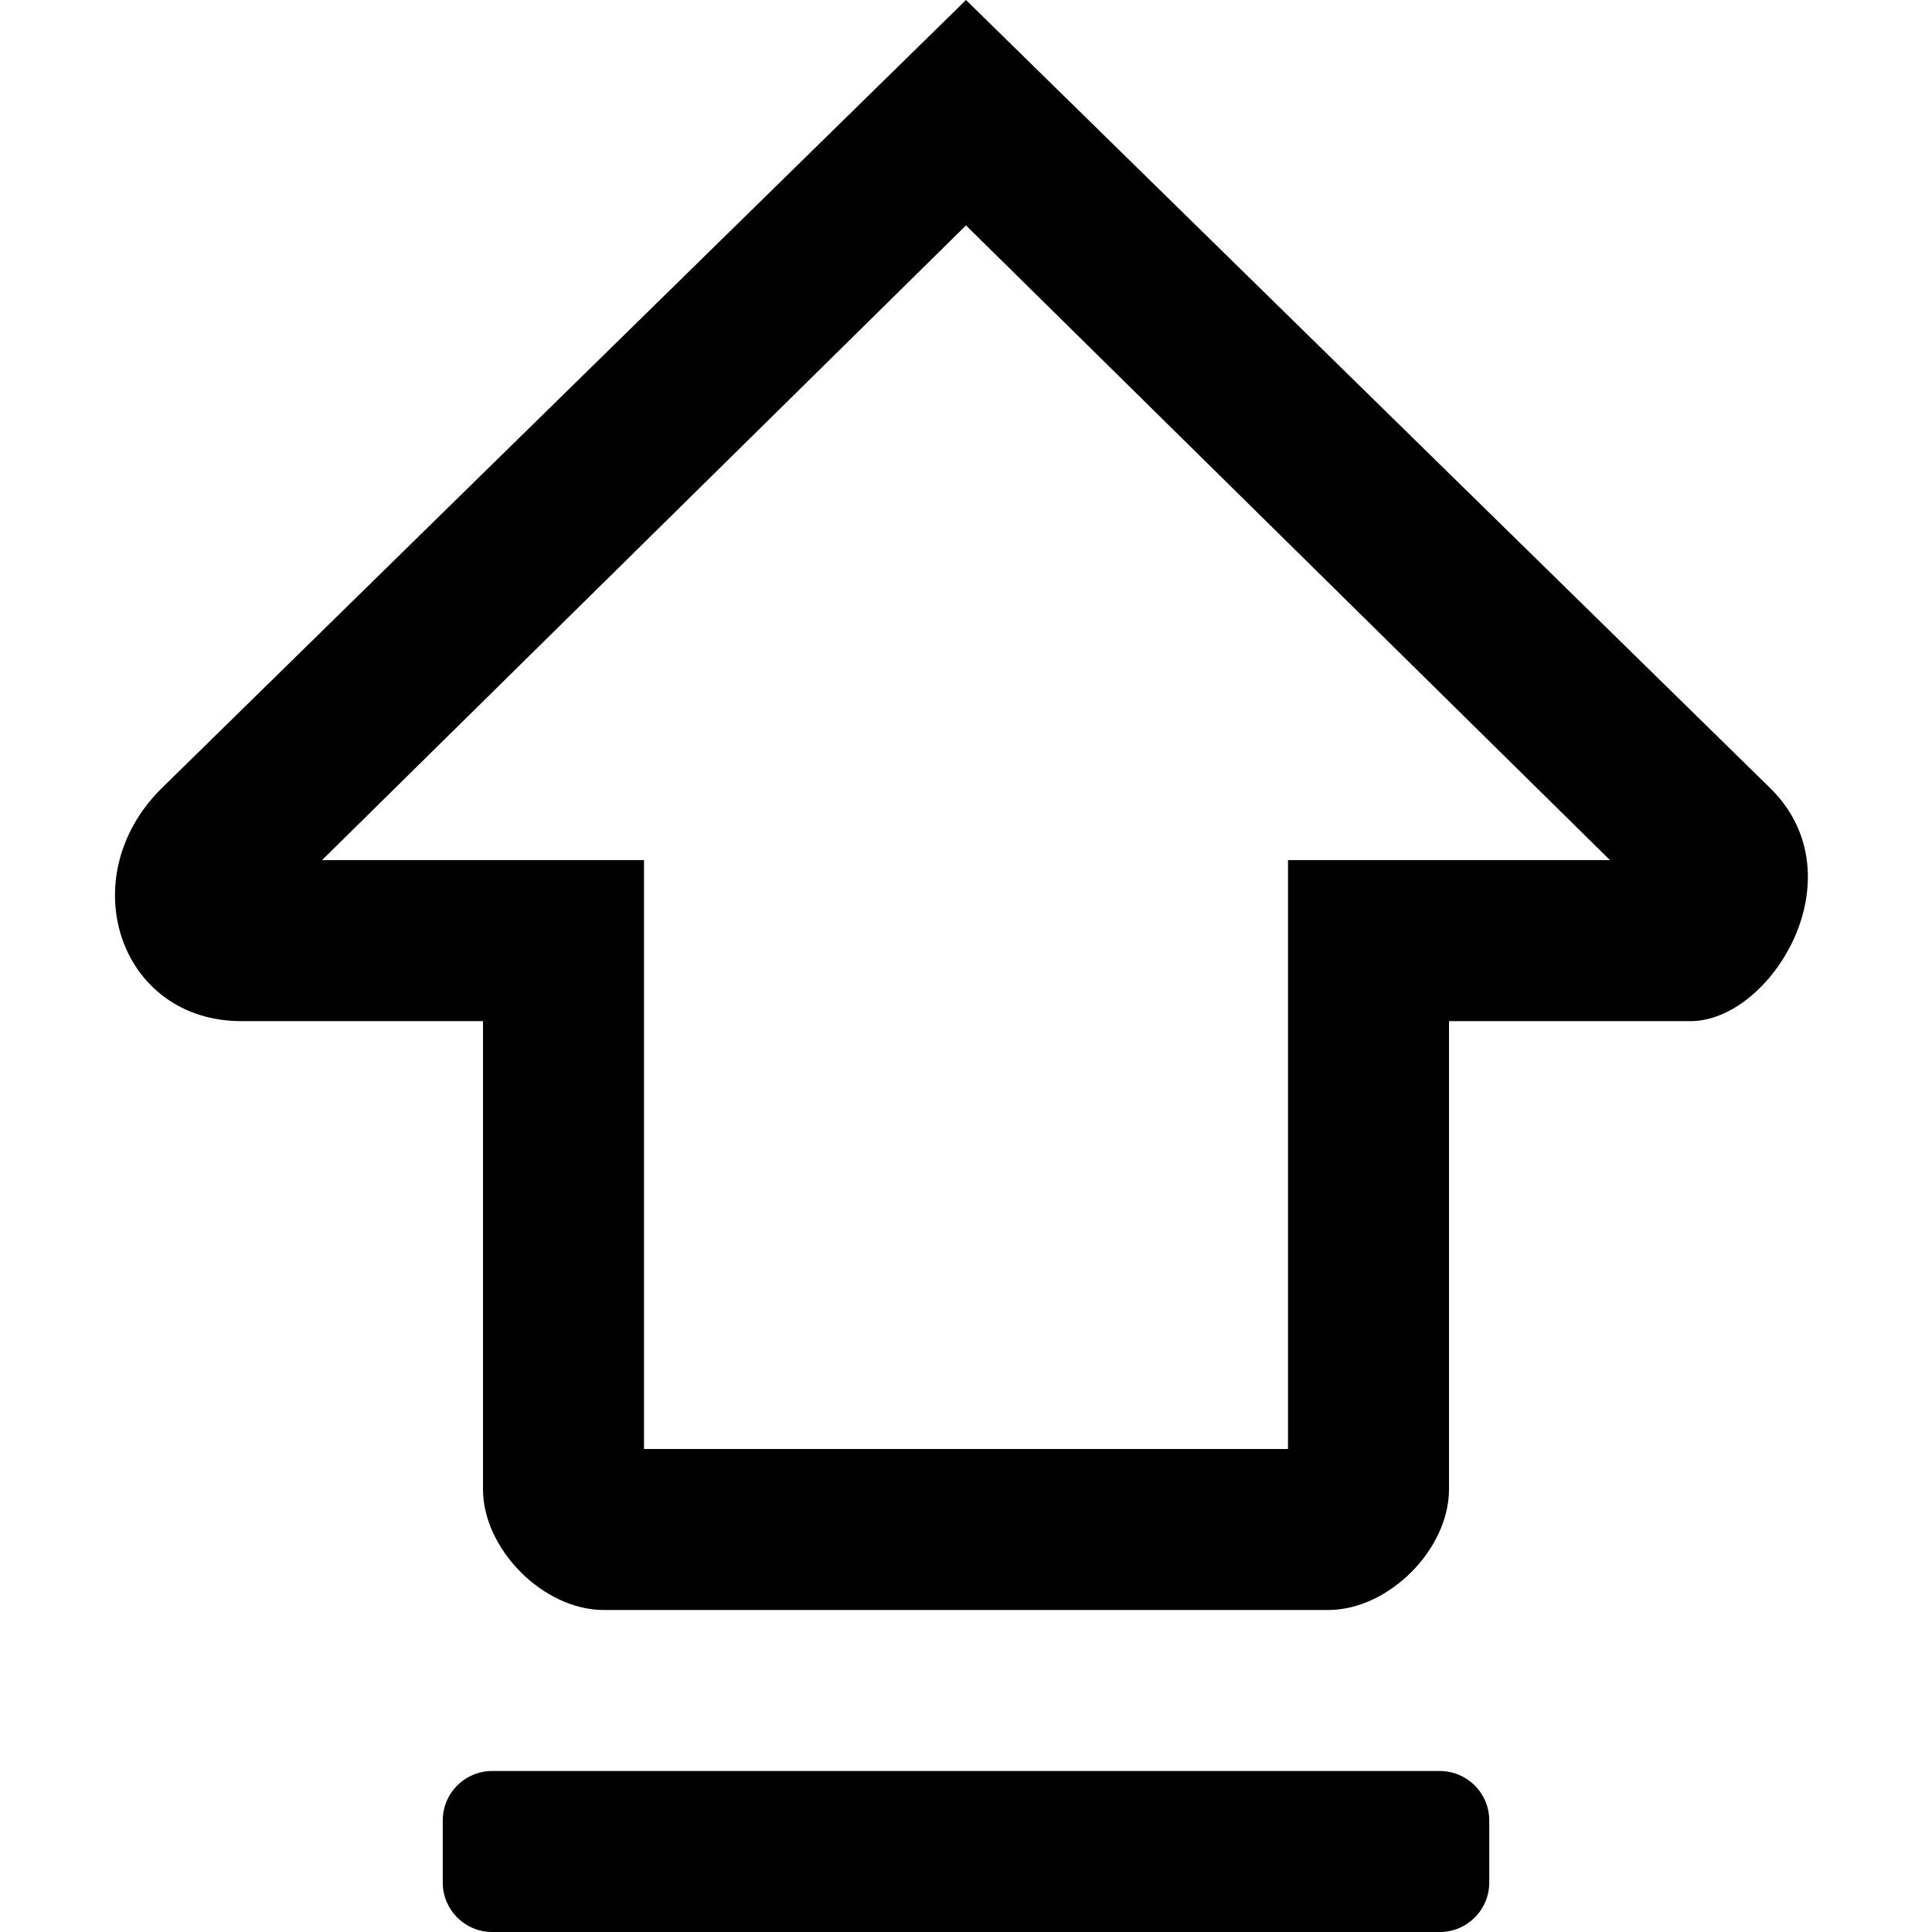
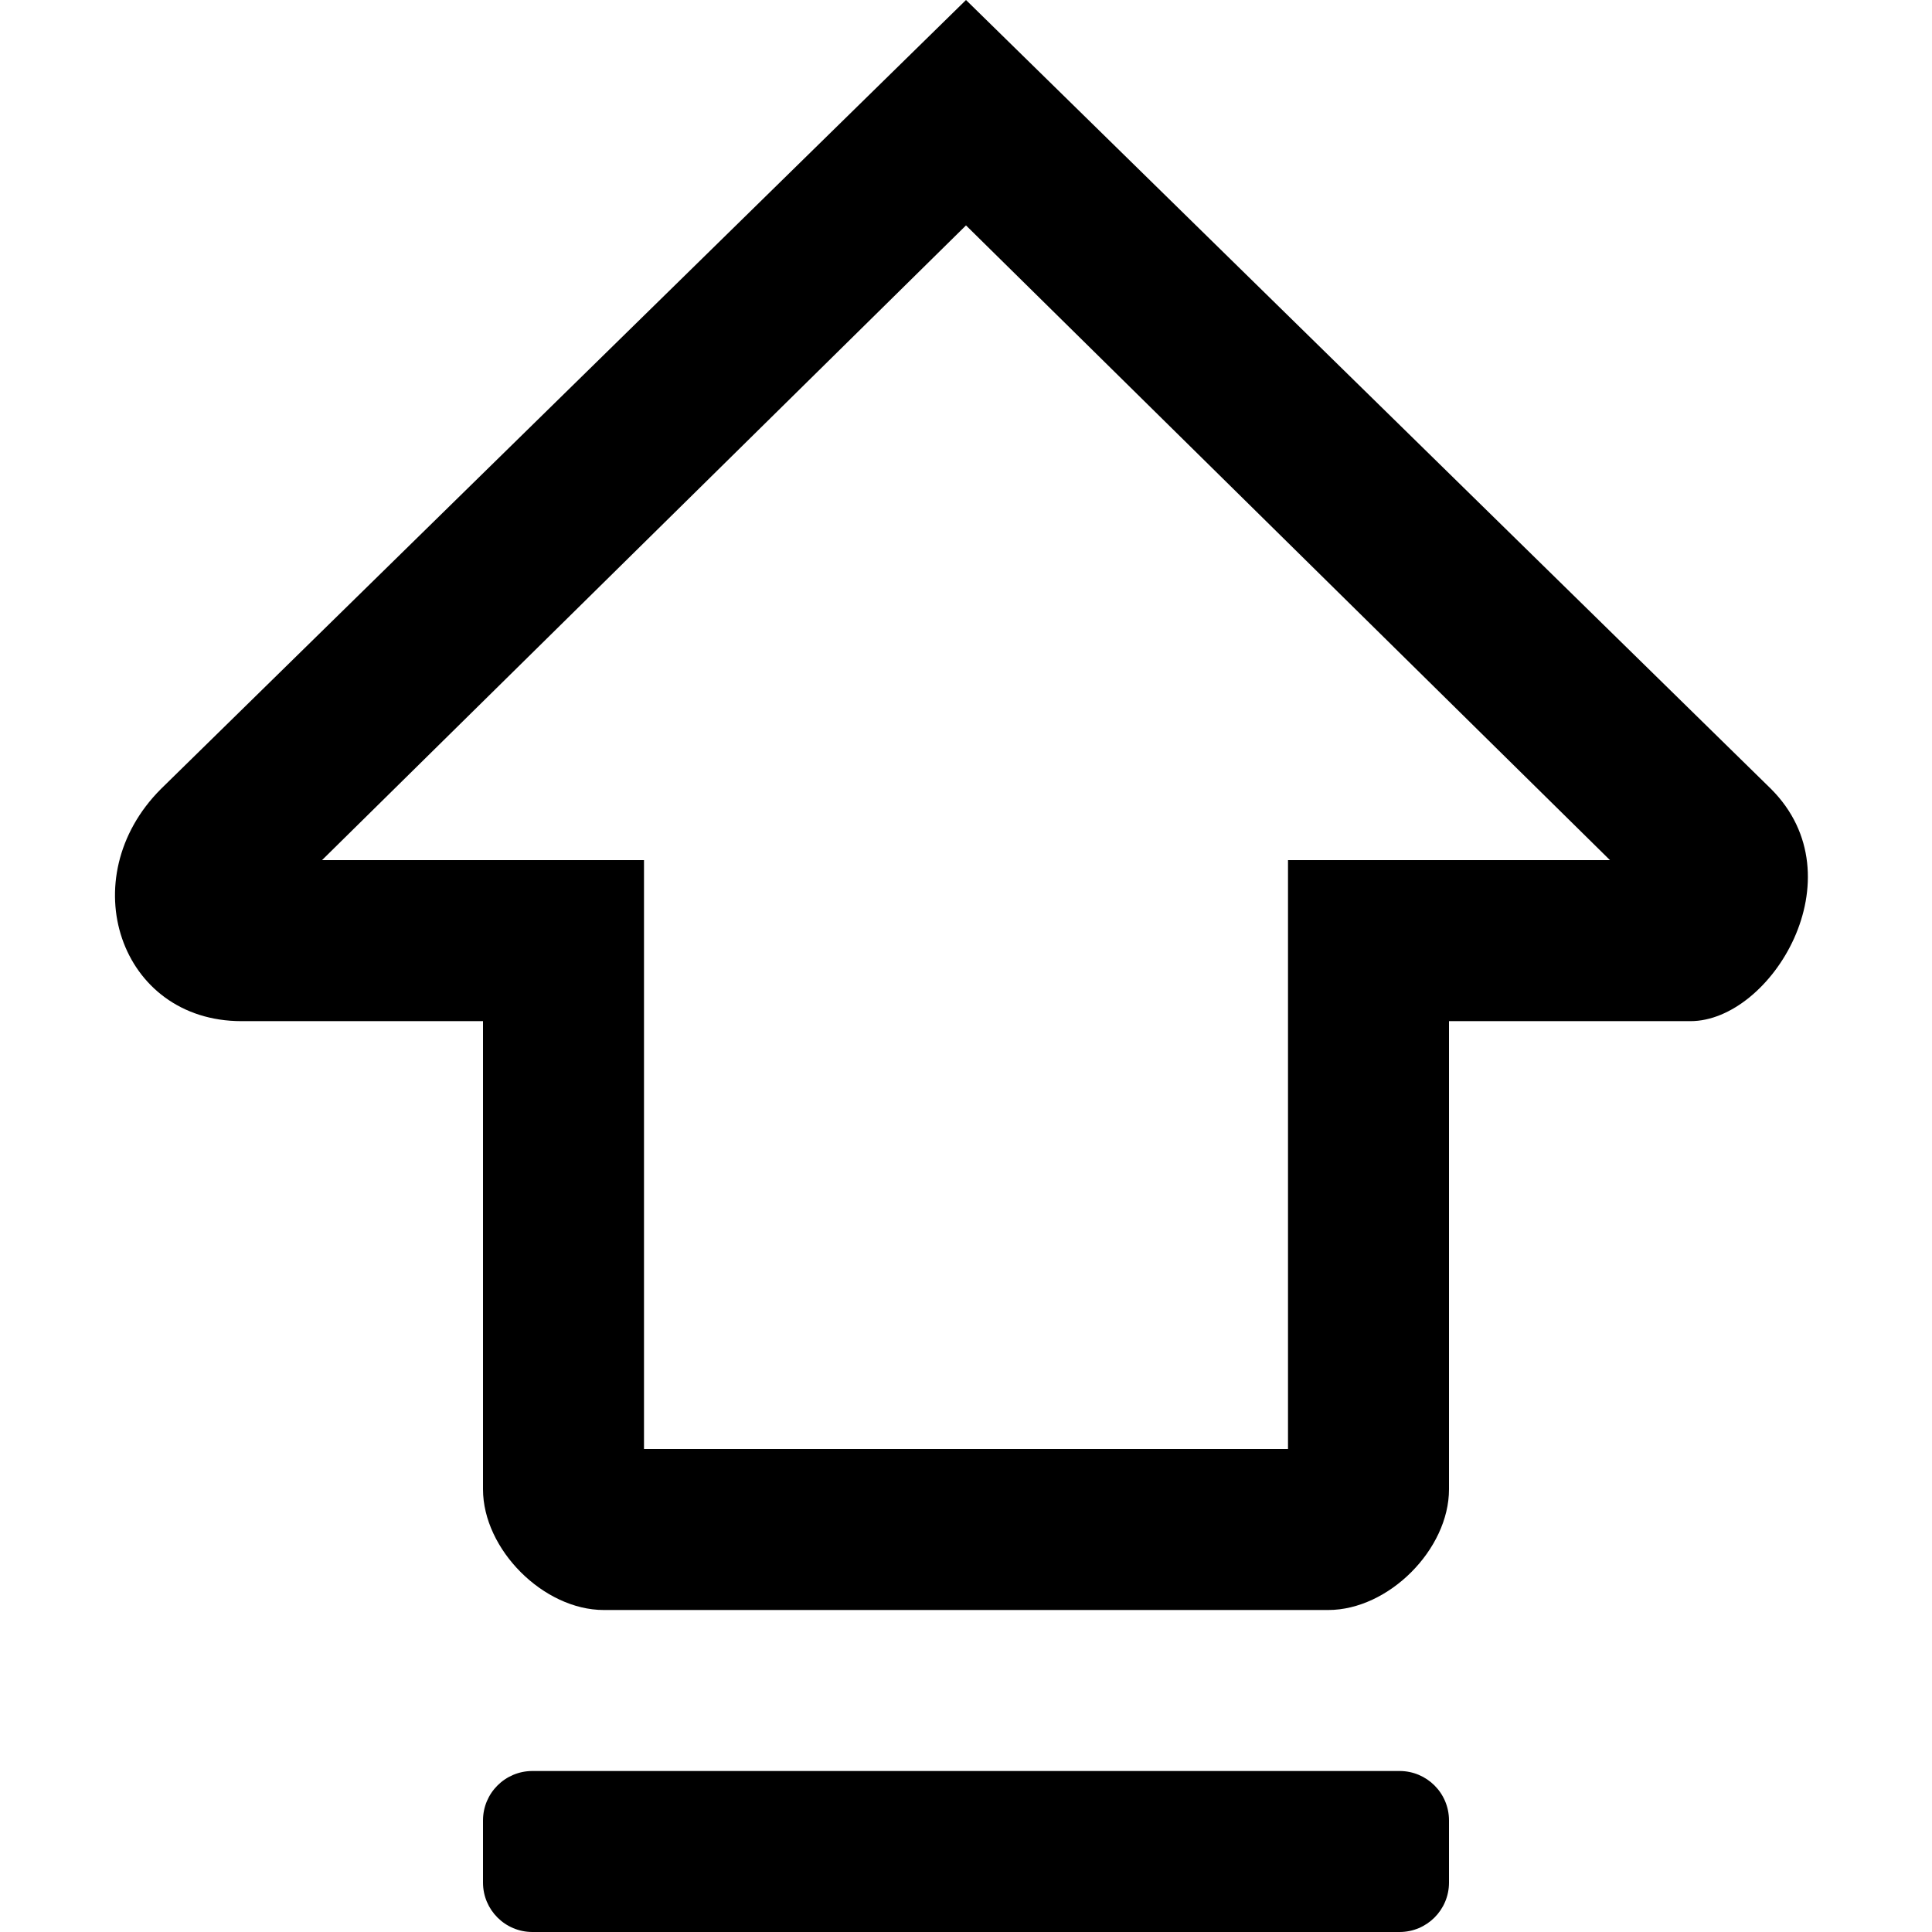
<svg xmlns="http://www.w3.org/2000/svg" width="24" height="24" version="1.1" id="svg6" xml:space="preserve">
  <defs id="defs10" />
  <path d="M 21,22 V 7 C 21,6.31 20.65,5.77 20.12,5.41 L 12,0 3.89,5.41 C 3.36,5.77 3,6.31 3,7 v 15 c 0,1.1 0.9,2 2,2 h 14 c 1.1,0 2,-0.9 2,-2 z M 8.41,19 7,17.59 10.59,14 7,10.41 8.41,9 12,12.59 15.59,9 17,10.41 13.41,14 17,17.59 15.59,19 12,15.41 Z" id="path2" style="display:none;fill:#000000;fill-opacity:0.298" />
  <path d="m 1,11 h 4.5 v 9 h 13 V 11 H 23 L 12,0 Z" id="path4" style="display:none;stroke-width:1" />
  <path d="m 5.5,9 h 2 v 9 h 9 V 9 h 2.35 L 12,2 Z" id="path4-8" style="display:none;fill:#efacb8;fill-opacity:0.679;stroke-width:1" />
  <path style="color:#000000;display:none;fill:#080502;fill-opacity:1;-inkscape-stroke:none" d="M 11.999,2 1,13 h 4.5 v 9 h 13 v -9 H 23 Z m 0.002,2.842 6.105,6.158 h -1.606 v 9 H 7.5 v -9 H 5.896 Z" id="path1350" />
  <path style="color:#000000;display:none;fill:#080502;fill-opacity:1;-inkscape-stroke:none" d="M 11.999,0 1,11 h 4.5 v 9 h 13 v -9 H 23 Z" id="path1350-7" />
-   <rect style="display:inline;fill:#000000;fill-opacity:1;stroke-width:1.002" id="rect1154" width="13" height="2" x="5.5" y="22" ry="0.614" />
+   <rect style="display:inline;fill:#000000;fill-opacity:1;stroke-width:1.002" id="rect1154" width="12" height="2" x="6" y="22" ry="0.614" />
  <path style="display:none;fill:none;fill-opacity:1;stroke:#d8b56c;stroke-width:2;stroke-linecap:round;stroke-linejoin:miter;stroke-miterlimit:3;stroke-dasharray:none;stroke-opacity:0.573;paint-order:normal" d="M 12,1.414 1.5,11.7 H 7 V 19 h 10 v -7.3 h 5.5 z" id="path1296" />
  <path style="color:#000000;display:inline;fill:#000000;fill-opacity:1;stroke-linecap:round;stroke-miterlimit:3;-inkscape-stroke:none" d="M 12,0 2,9.8 c -1.107,1.107 -0.516,2.885 1,2.885 h 3 v 5.815 C 6,19.248 6.752,20 7.5,20 h 9 c 0.749,0 1.5,-0.752 1.5,-1.5 v -5.815 h 3 c 1,0 2.1,-1.785 1,-2.885 z m 0,2.8 8,7.885 H 16 V 18 H 8 V 10.685 H 4 Z" id="path1296-2" />
</svg>
